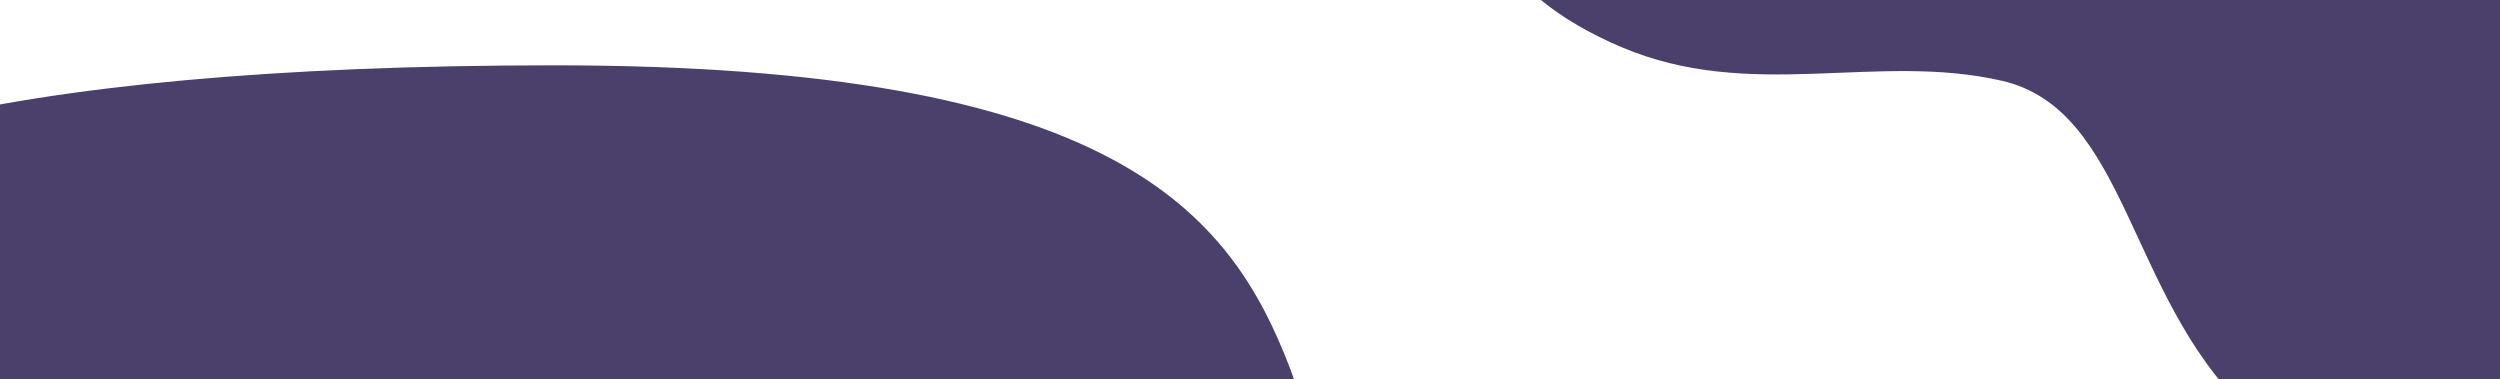
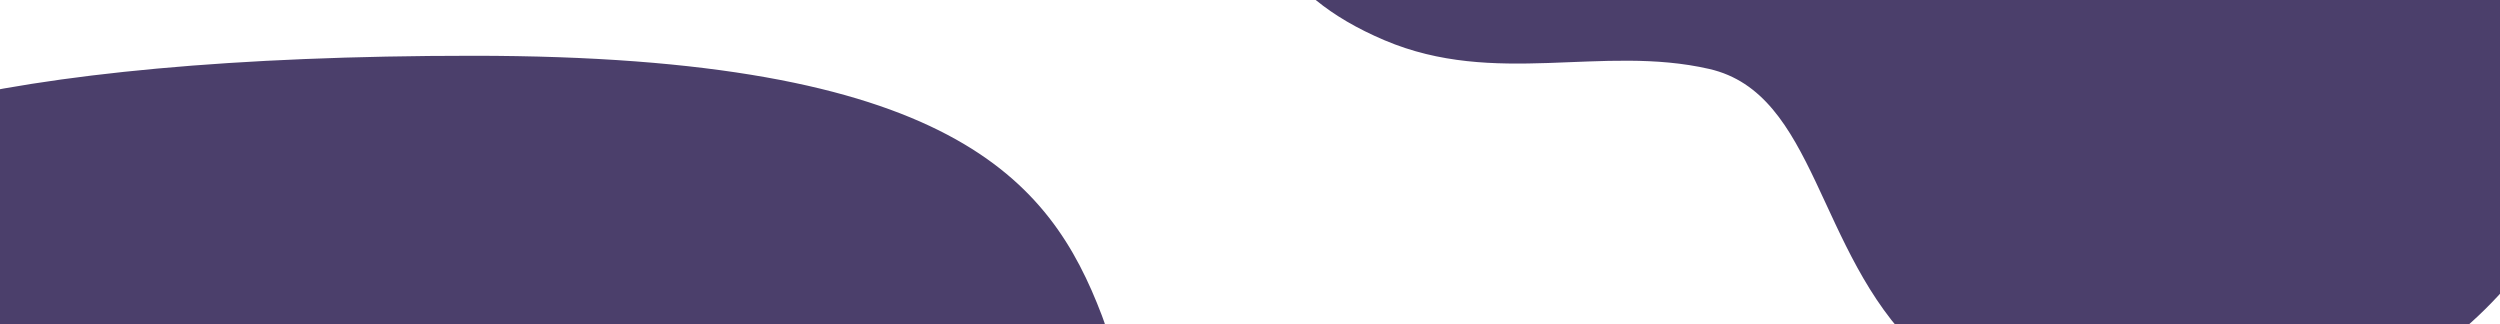
- <svg xmlns="http://www.w3.org/2000/svg" width="1110" height="168">
+ <svg xmlns="http://www.w3.org/2000/svg" width="1300" height="168">
  <path fill="#4B3F6B" fill-rule="evenodd" d="M647-93.924c0 52.724 15.5 90.486 73 114.877 57.5 24.391 113.055 2.134 168.786 14.894 55.731 12.76 55.731 94.962 108.214 145.549s163.142 62.874 253.12 11.552c89.976-51.322 130.765-171.152 103.88-241.807C1327.115-119.515 1275.593-184 1027-184c-248.593 0-380 37.353-380 90.076zm-781 213c0 52.724 15.5 90.486 73 114.877 57.5 24.391 113.055 2.134 168.786 14.894 55.731 12.76 55.731 94.962 108.214 145.549s163.142 62.874 253.12 11.552C559.095 354.626 599.884 234.796 573 164.141 546.115 93.485 494.593 29 246 29c-248.593 0-380 37.353-380 90.076z" />
</svg>
